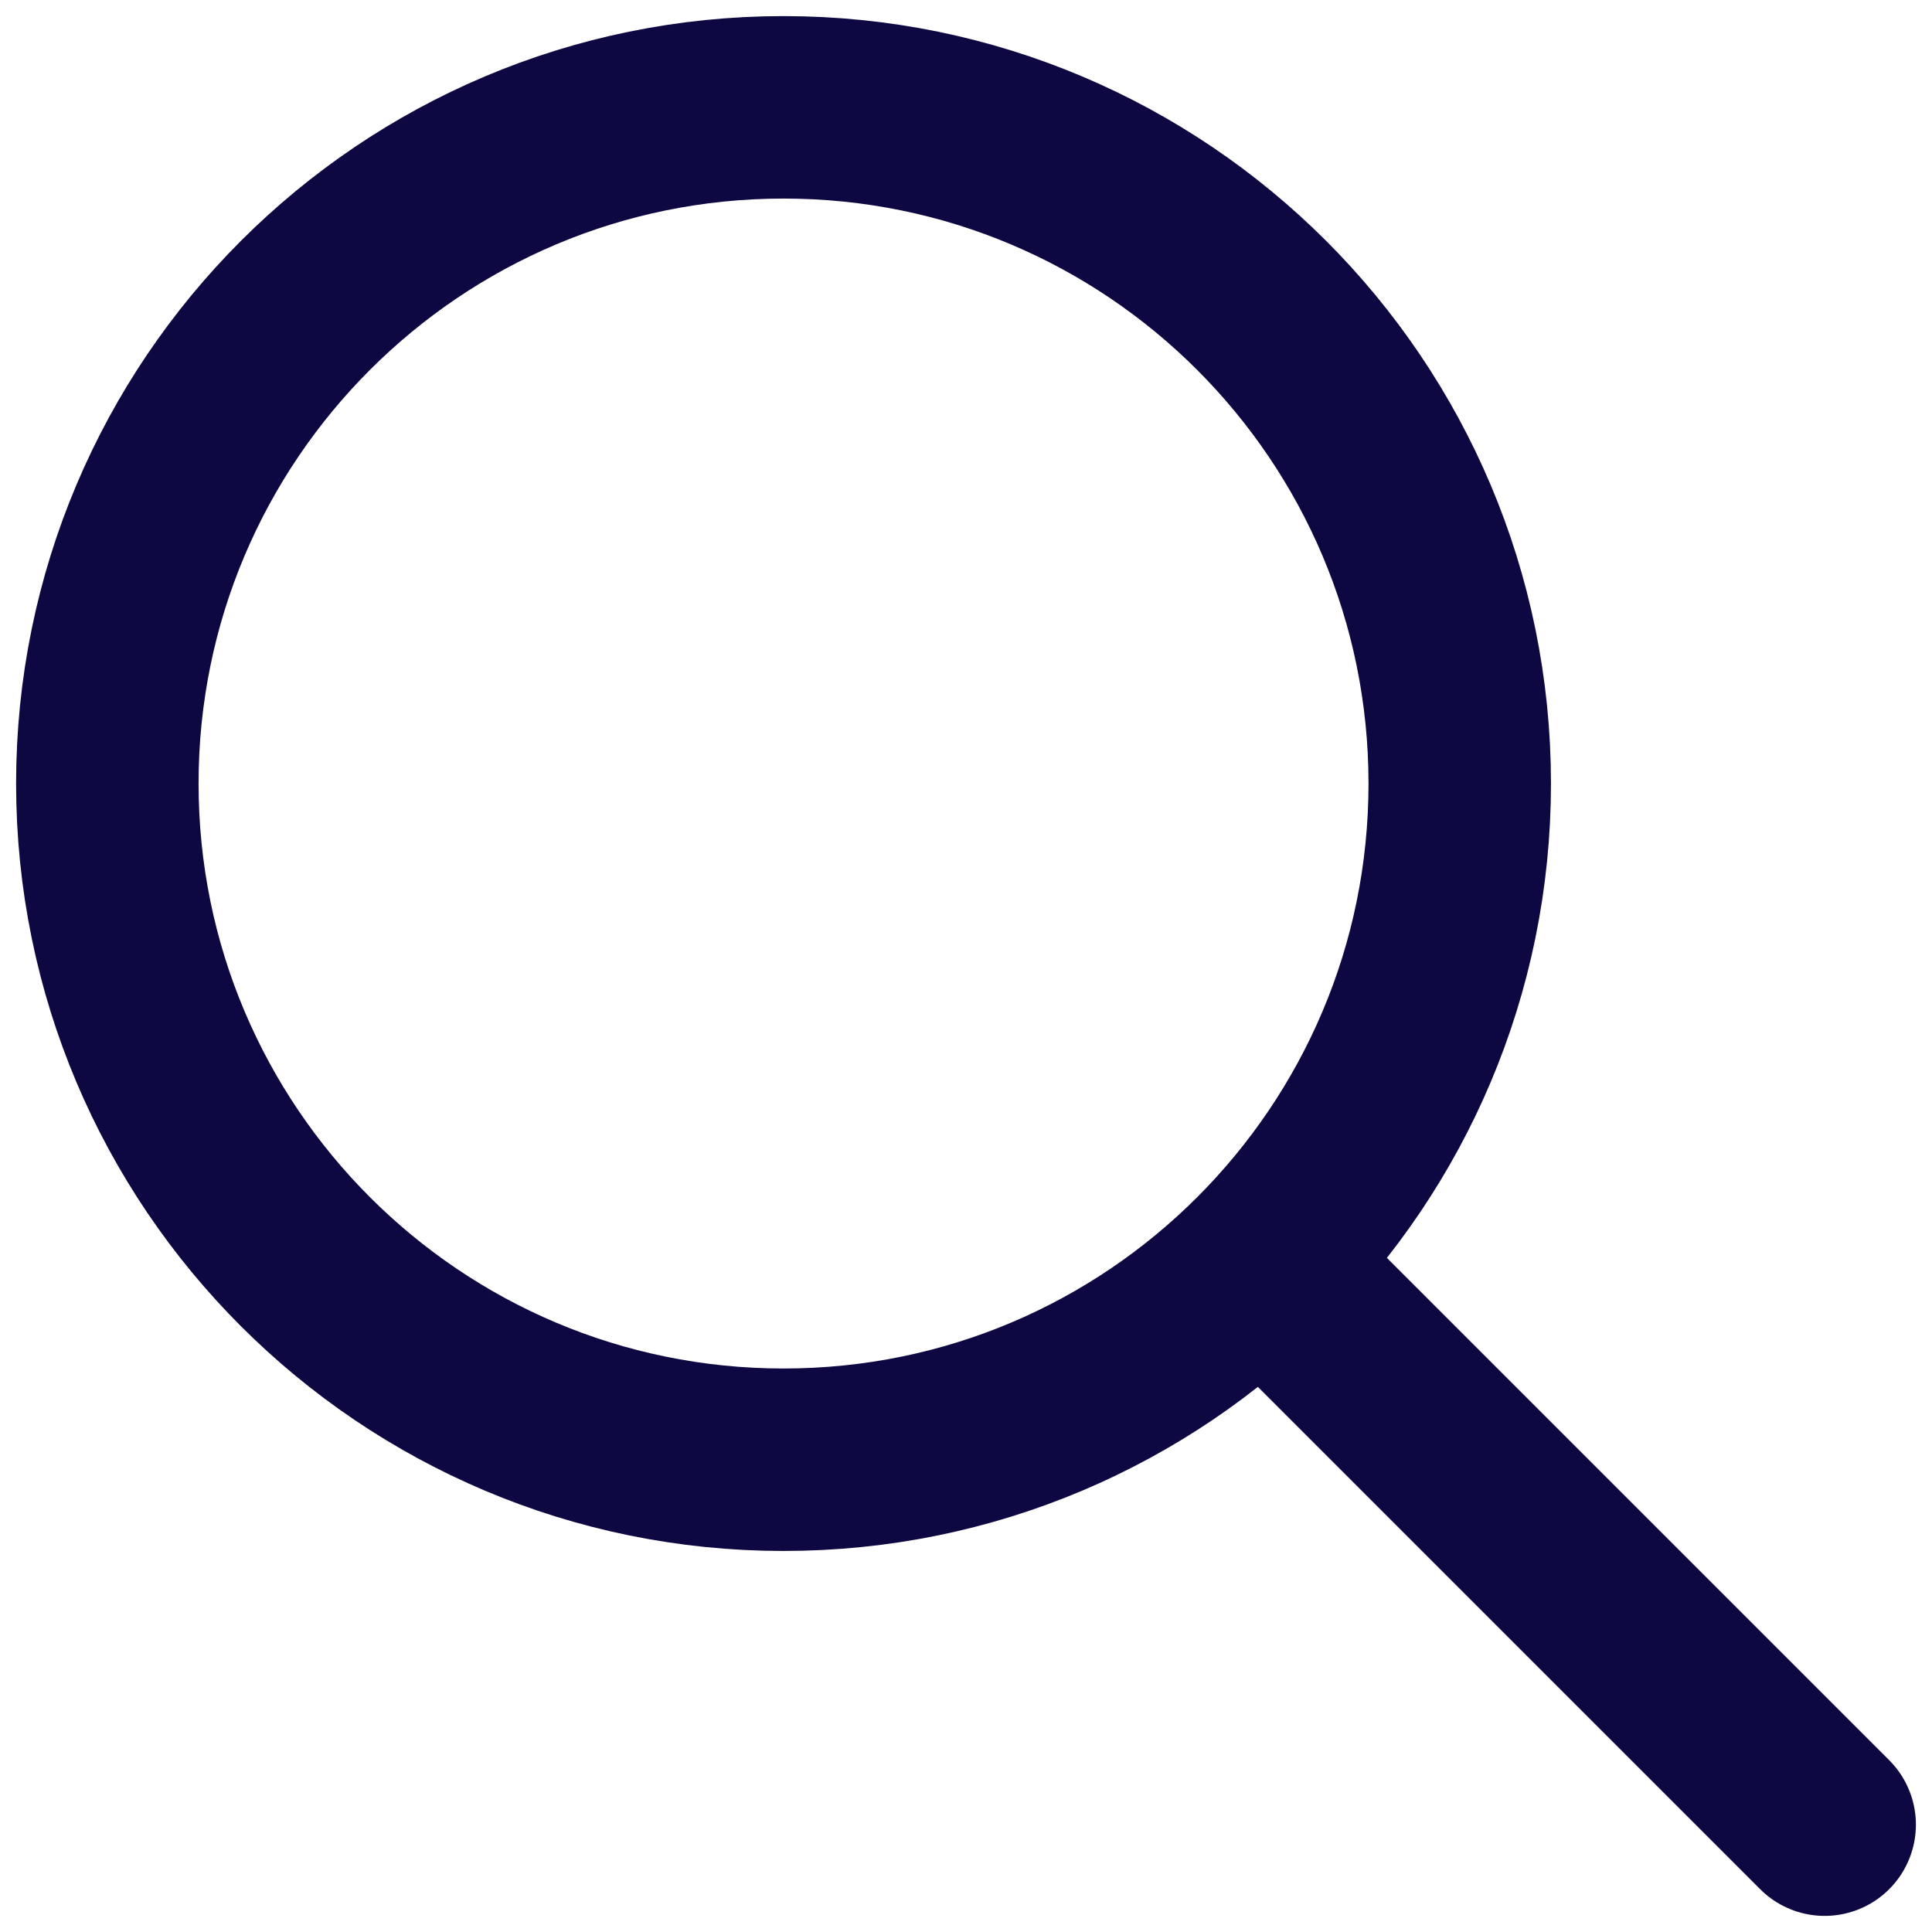
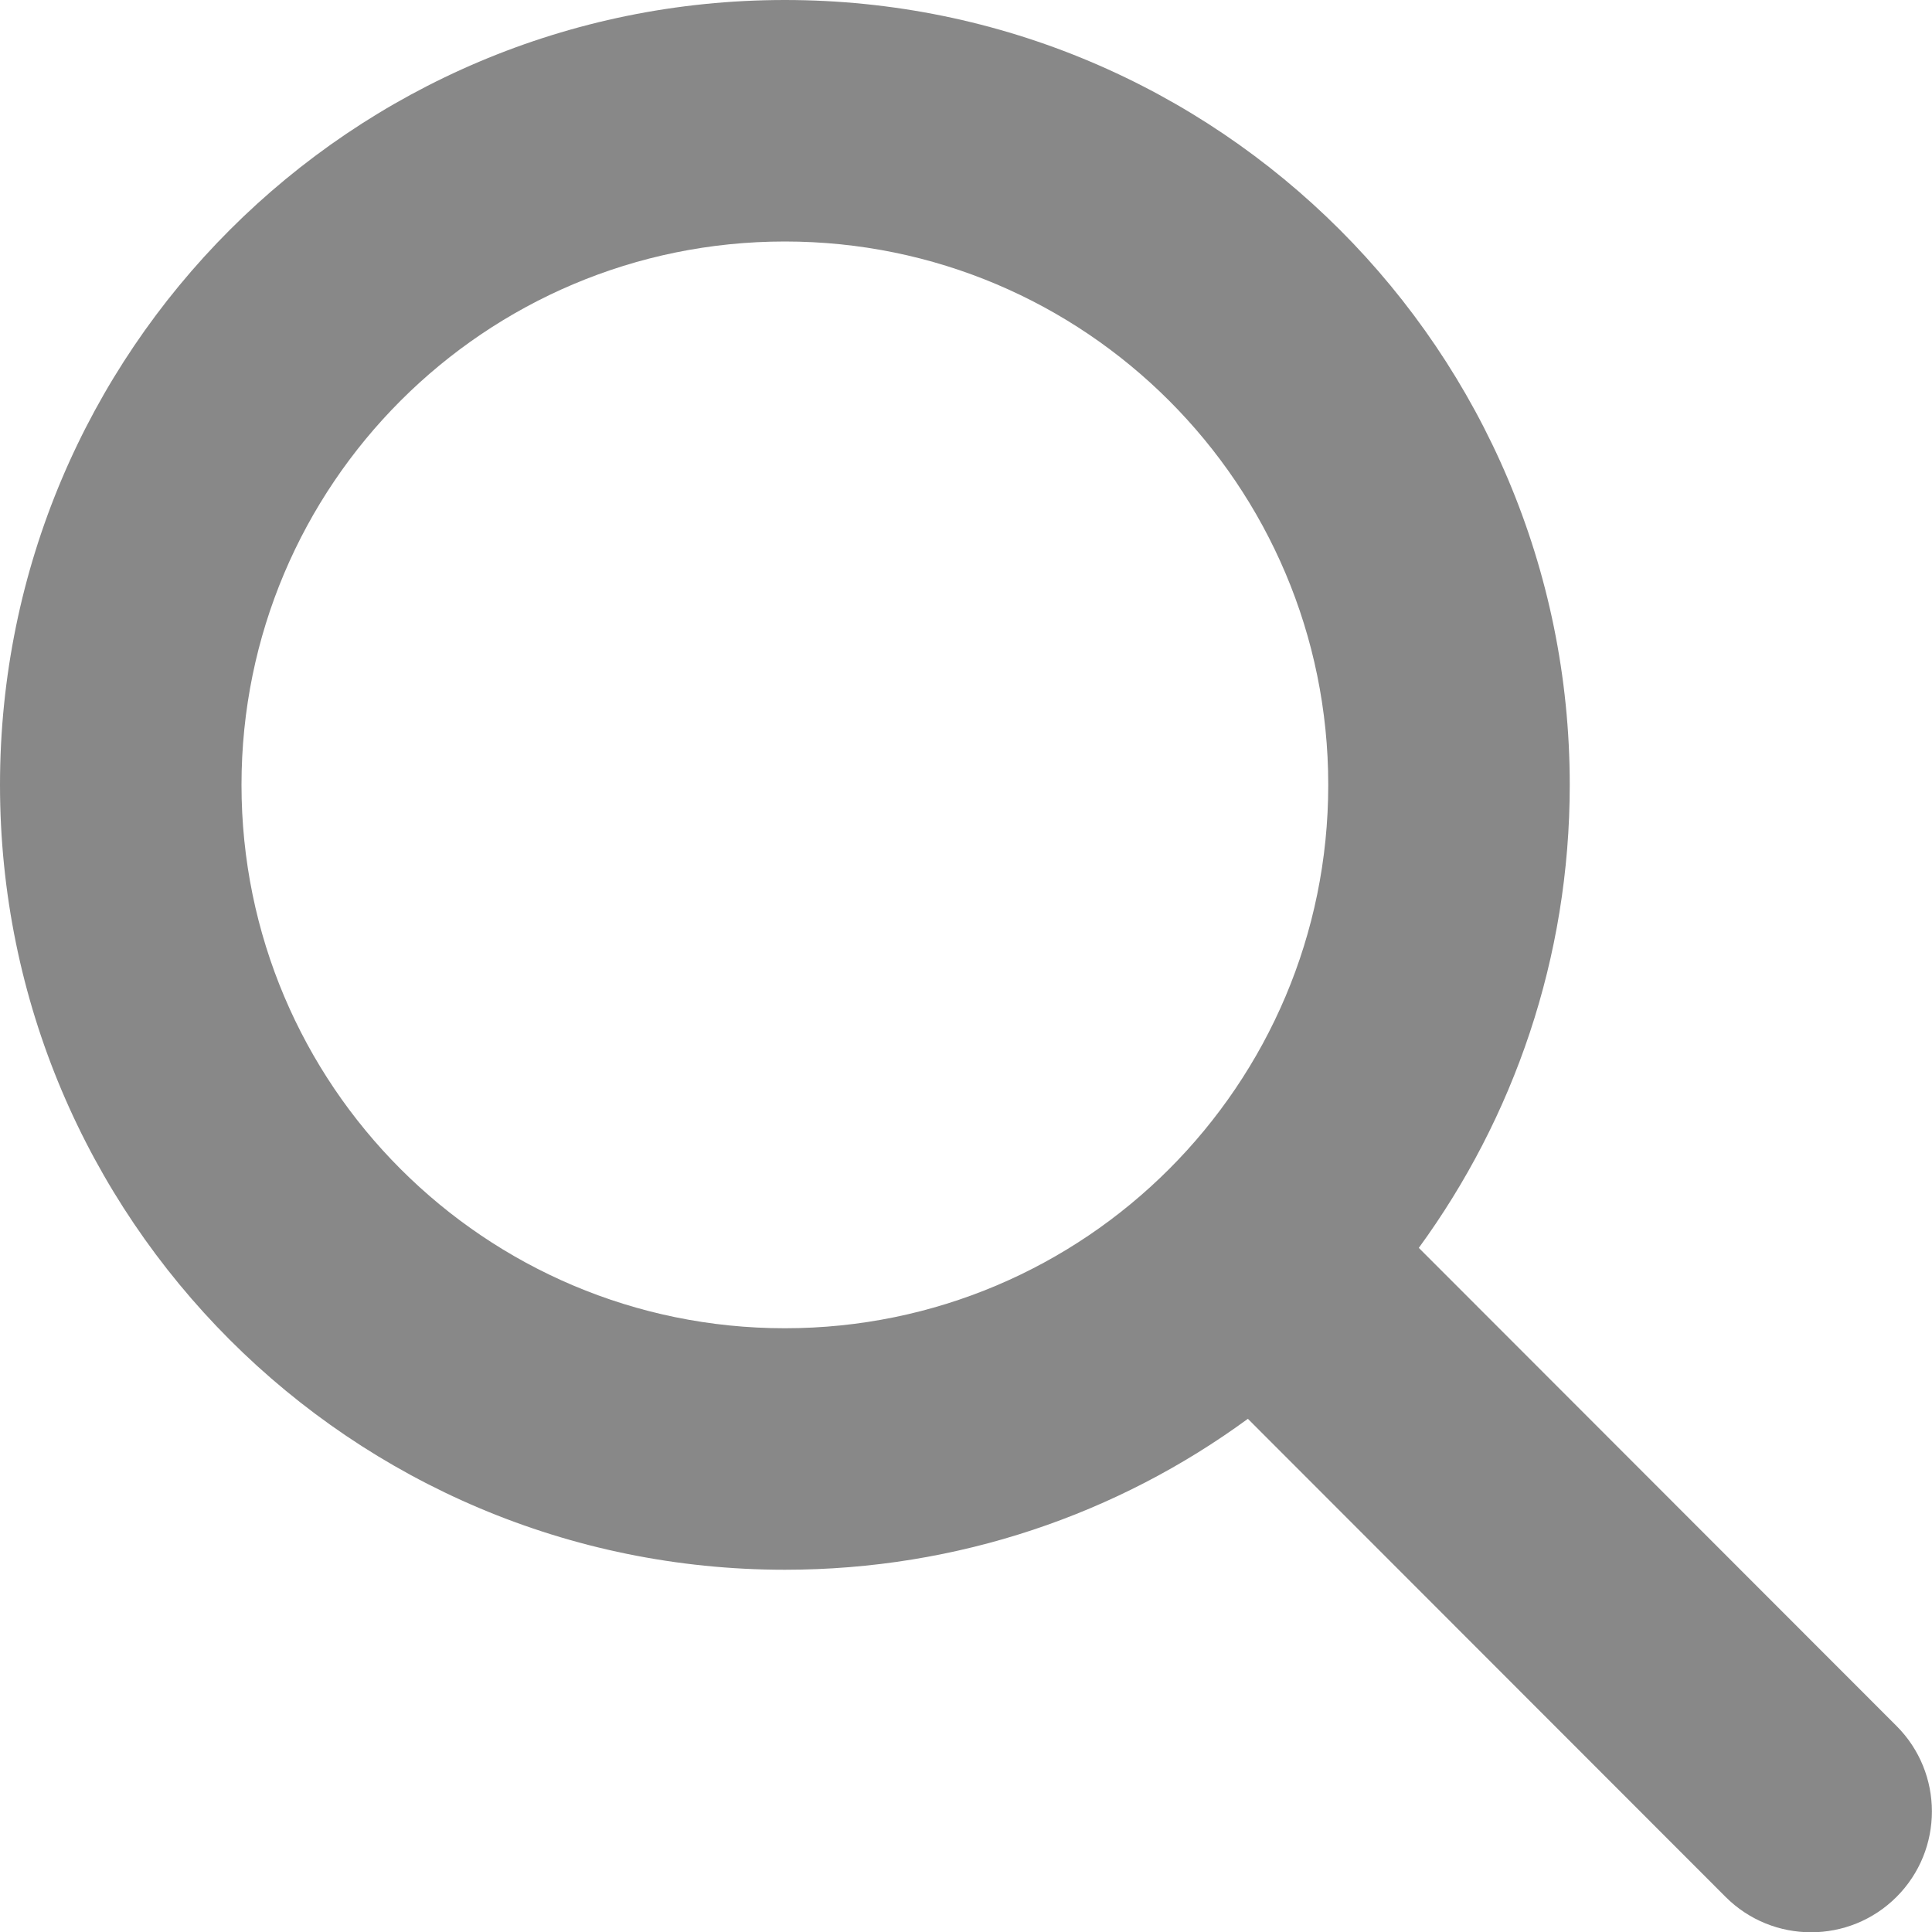
- <svg xmlns="http://www.w3.org/2000/svg" width="18" height="18" viewBox="0 0 18 18" fill="none">
-   <path d="M17 17L11.755 11.755M11.755 11.755C12.895 10.615 13.6 9.04 13.6 7.3C13.6 3.821 10.779 1 7.3 1C3.821 1 1 3.821 1 7.3C1 10.779 3.821 13.6 7.3 13.6C9.04 13.6 10.615 12.895 11.755 11.755Z" stroke="#0D0842" stroke-width="1.7" stroke-linecap="round" />
+ <svg xmlns="http://www.w3.org/2000/svg" viewBox="0 0 512 512" fill="#888888">
+   <path d="M416 208c0 45.9-14.9 88.3-40 122.7L502.6 457.4c12.5 12.5 12.5 32.8 0 45.3s-32.8 12.5-45.3 0L330.7 376c-34.4 25.2-76.8 40-122.7 40C93.1 416 0 322.9 0 208S93.1 0 208 0S416 93.1 416 208zM208 352a144 144 0 1 0 0-288 144 144 0 1 0 0 288z" />
</svg>
